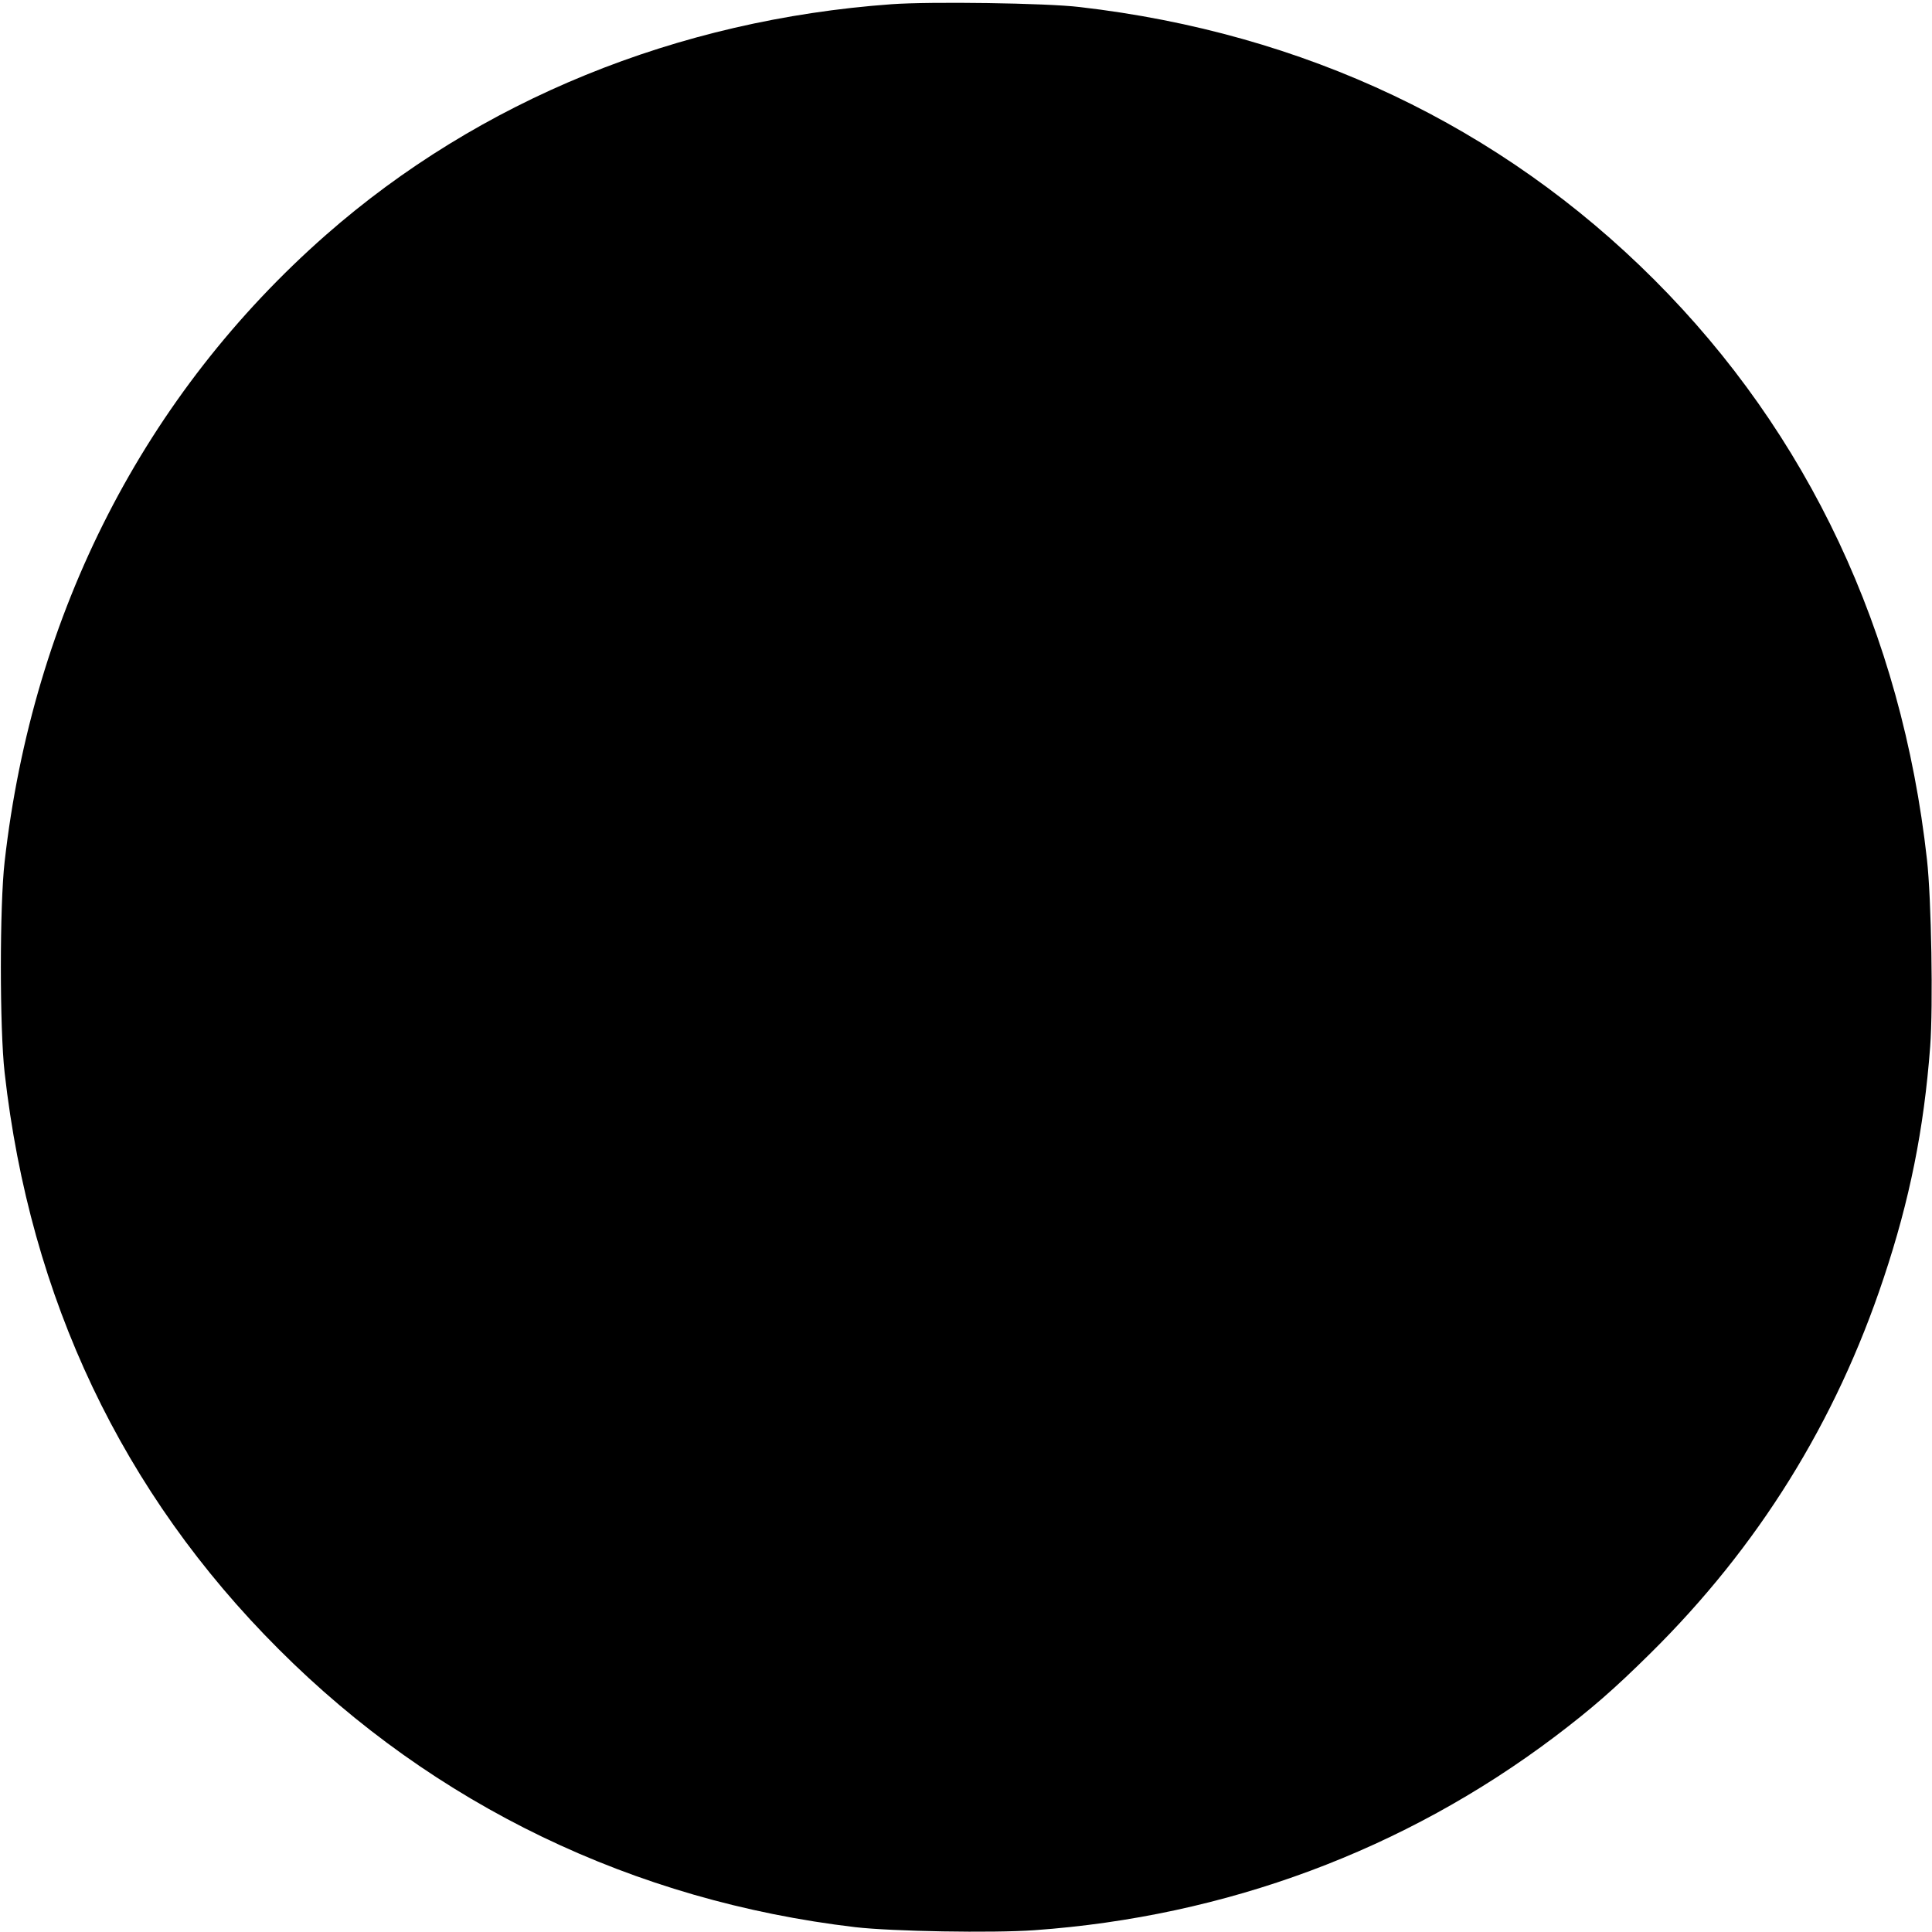
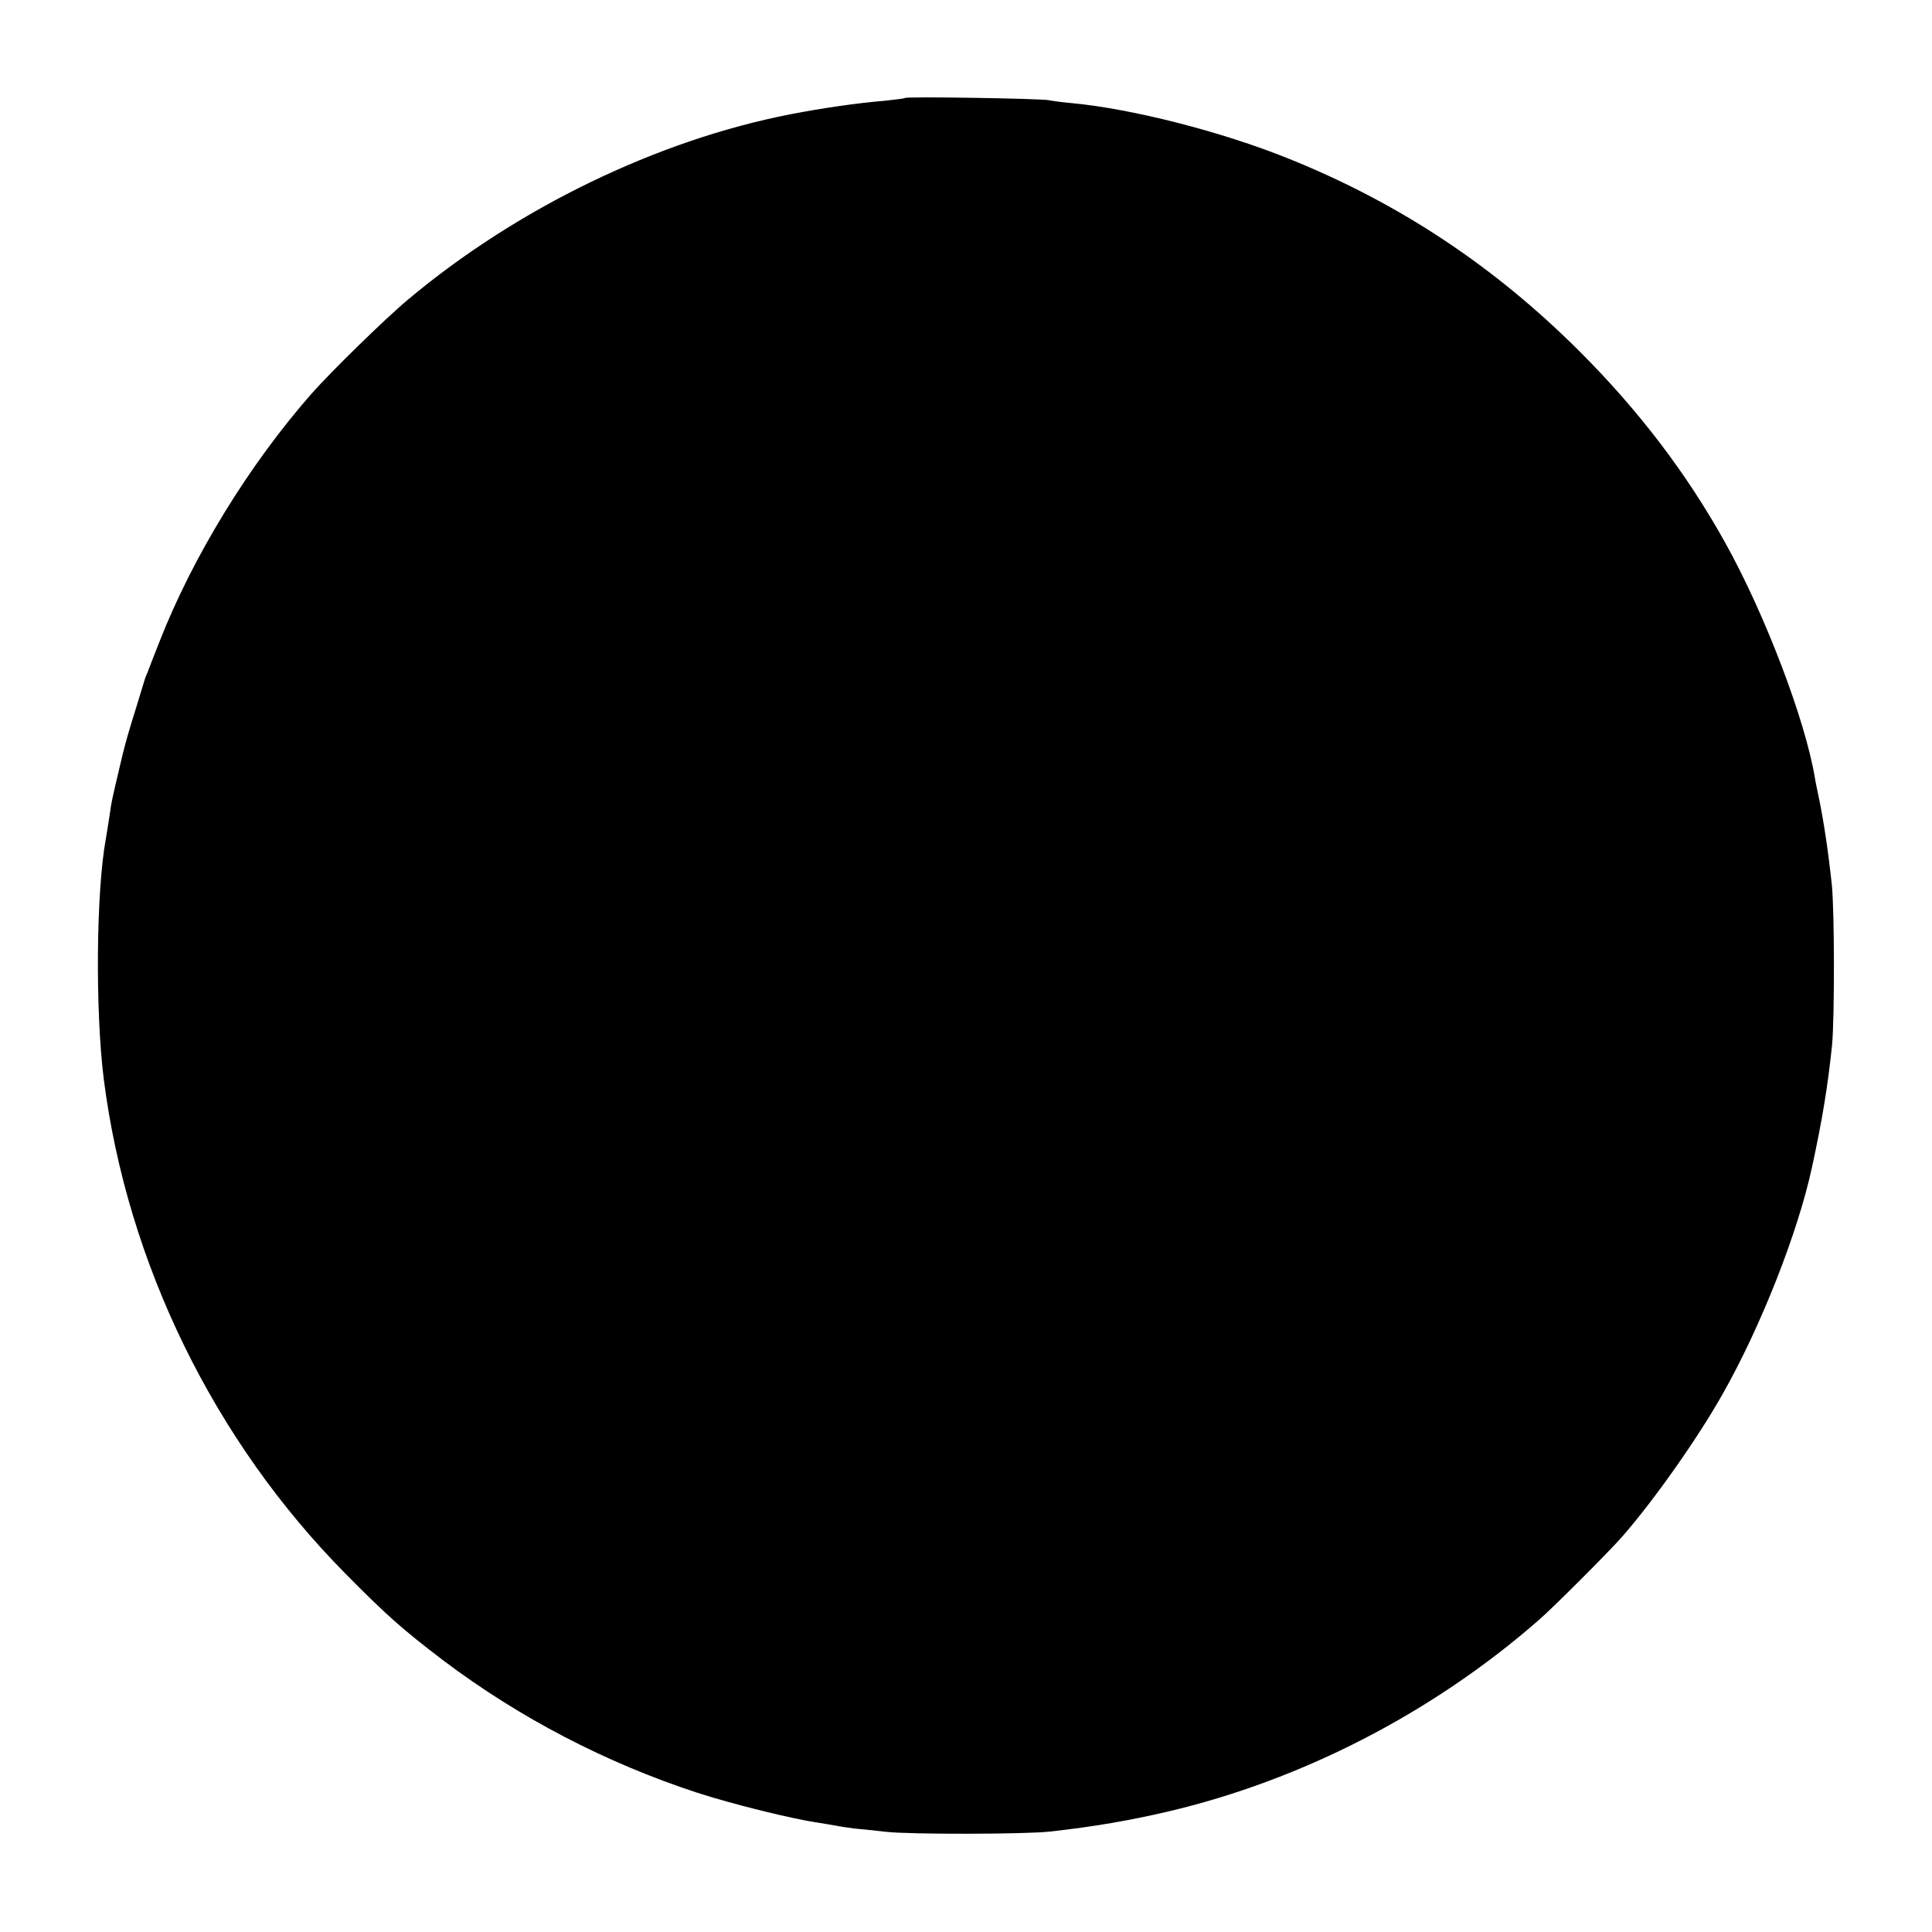
- <svg xmlns="http://www.w3.org/2000/svg" version="1.0" width="960pt" height="960pt" viewBox="0 0 960 960" preserveAspectRatio="xMidYMid meet">
-   <g transform="translate(0,960) scale(0.1,-0.1)" fill="#000000" stroke="none">
-     <path d="M4430 9579 c-1066 -77 -2049 -478 -2810 -1146 -900 -791 -1457 -1877 -1597 -3115 -25 -218 -25 -828 0 -1048 126 -1122 585 -2089 1362 -2865 773 -774 1763 -1251 2865 -1381 183 -21 681 -30 891 -15 951 68 1836 397 2584 961 181 137 295 236 474 413 538 531 923 1151 1161 1867 129 386 200 739 231 1150 15 201 6 734 -16 929 -126 1130 -590 2116 -1355 2881 -763 763 -1738 1226 -2855 1355 -166 20 -744 28 -935 14z" />
+ <svg xmlns="http://www.w3.org/2000/svg" version="1.0" width="700pt" height="700pt" viewBox="0 0 700 700" preserveAspectRatio="xMidYMid meet">
+   <g transform="translate(0,700) scale(0.1,-0.1)" fill="#000000" stroke="none">
+     <path d="M3279 6645 c-3 -2 -35 -6 -73 -10 -97 -8 -224 -26 -342 -49 -483 -94 -990 -340 -1384 -670 -83 -69 -280 -262 -350 -341 -227 -258 -432 -592 -553 -902 -19 -48 -38 -97 -42 -108 -5 -11 -9 -22 -10 -25 -1 -3 -15 -50 -32 -105 -27 -86 -36 -118 -49 -170 -40 -169 -39 -163 -48 -226 -4 -25 -9 -59 -12 -75 -36 -193 -39 -627 -8 -874 85 -667 400 -1311 876 -1792 148 -150 208 -203 354 -314 276 -208 589 -371 919 -479 129 -42 348 -96 440 -109 22 -4 51 -8 65 -11 14 -3 43 -7 65 -10 22 -2 74 -7 115 -12 89 -10 510 -9 595 1 162 18 287 40 425 72 487 114 962 359 1345 694 49 42 258 251 303 303 113 129 275 358 365 519 137 242 271 582 322 818 38 175 58 298 73 445 9 97 9 483 -1 580 -13 121 -29 228 -47 315 -5 25 -12 56 -14 70 -35 212 -182 597 -326 855 -139 250 -313 478 -525 690 -310 310 -655 539 -1058 701 -241 97 -562 179 -780 200 -34 3 -73 8 -87 11 -30 6 -516 14 -521 8z" />
  </g>
</svg>
